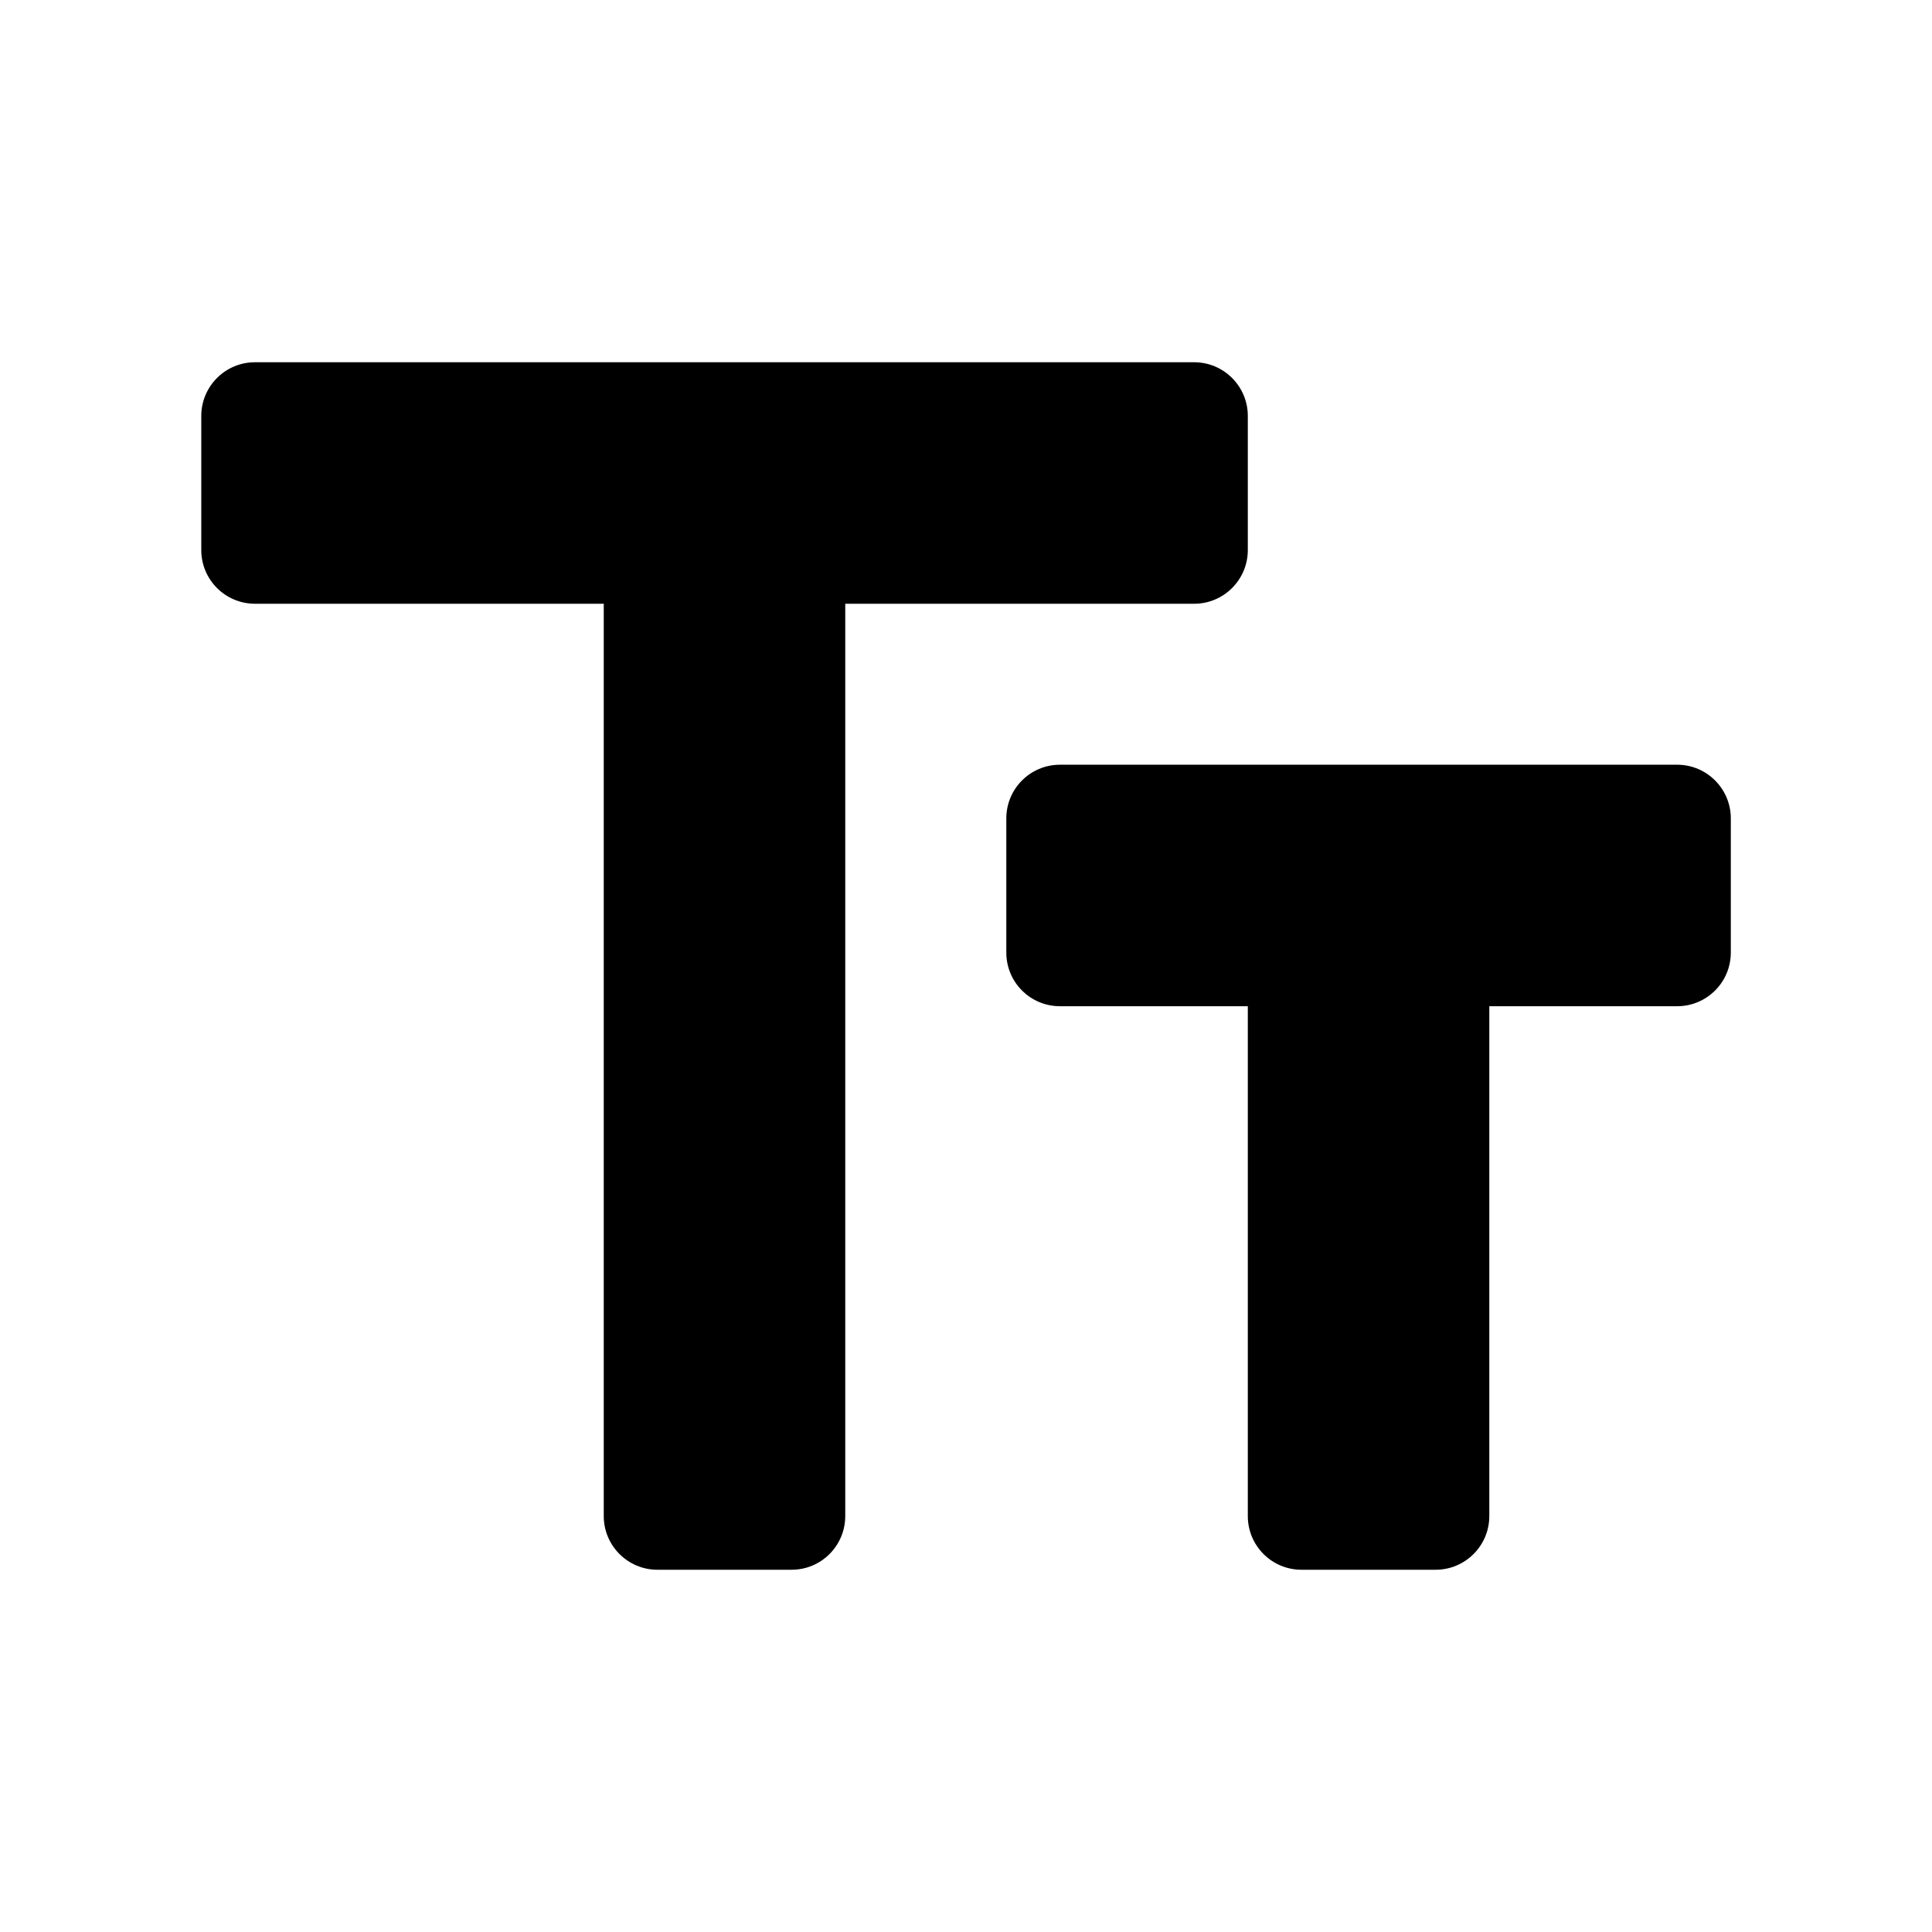
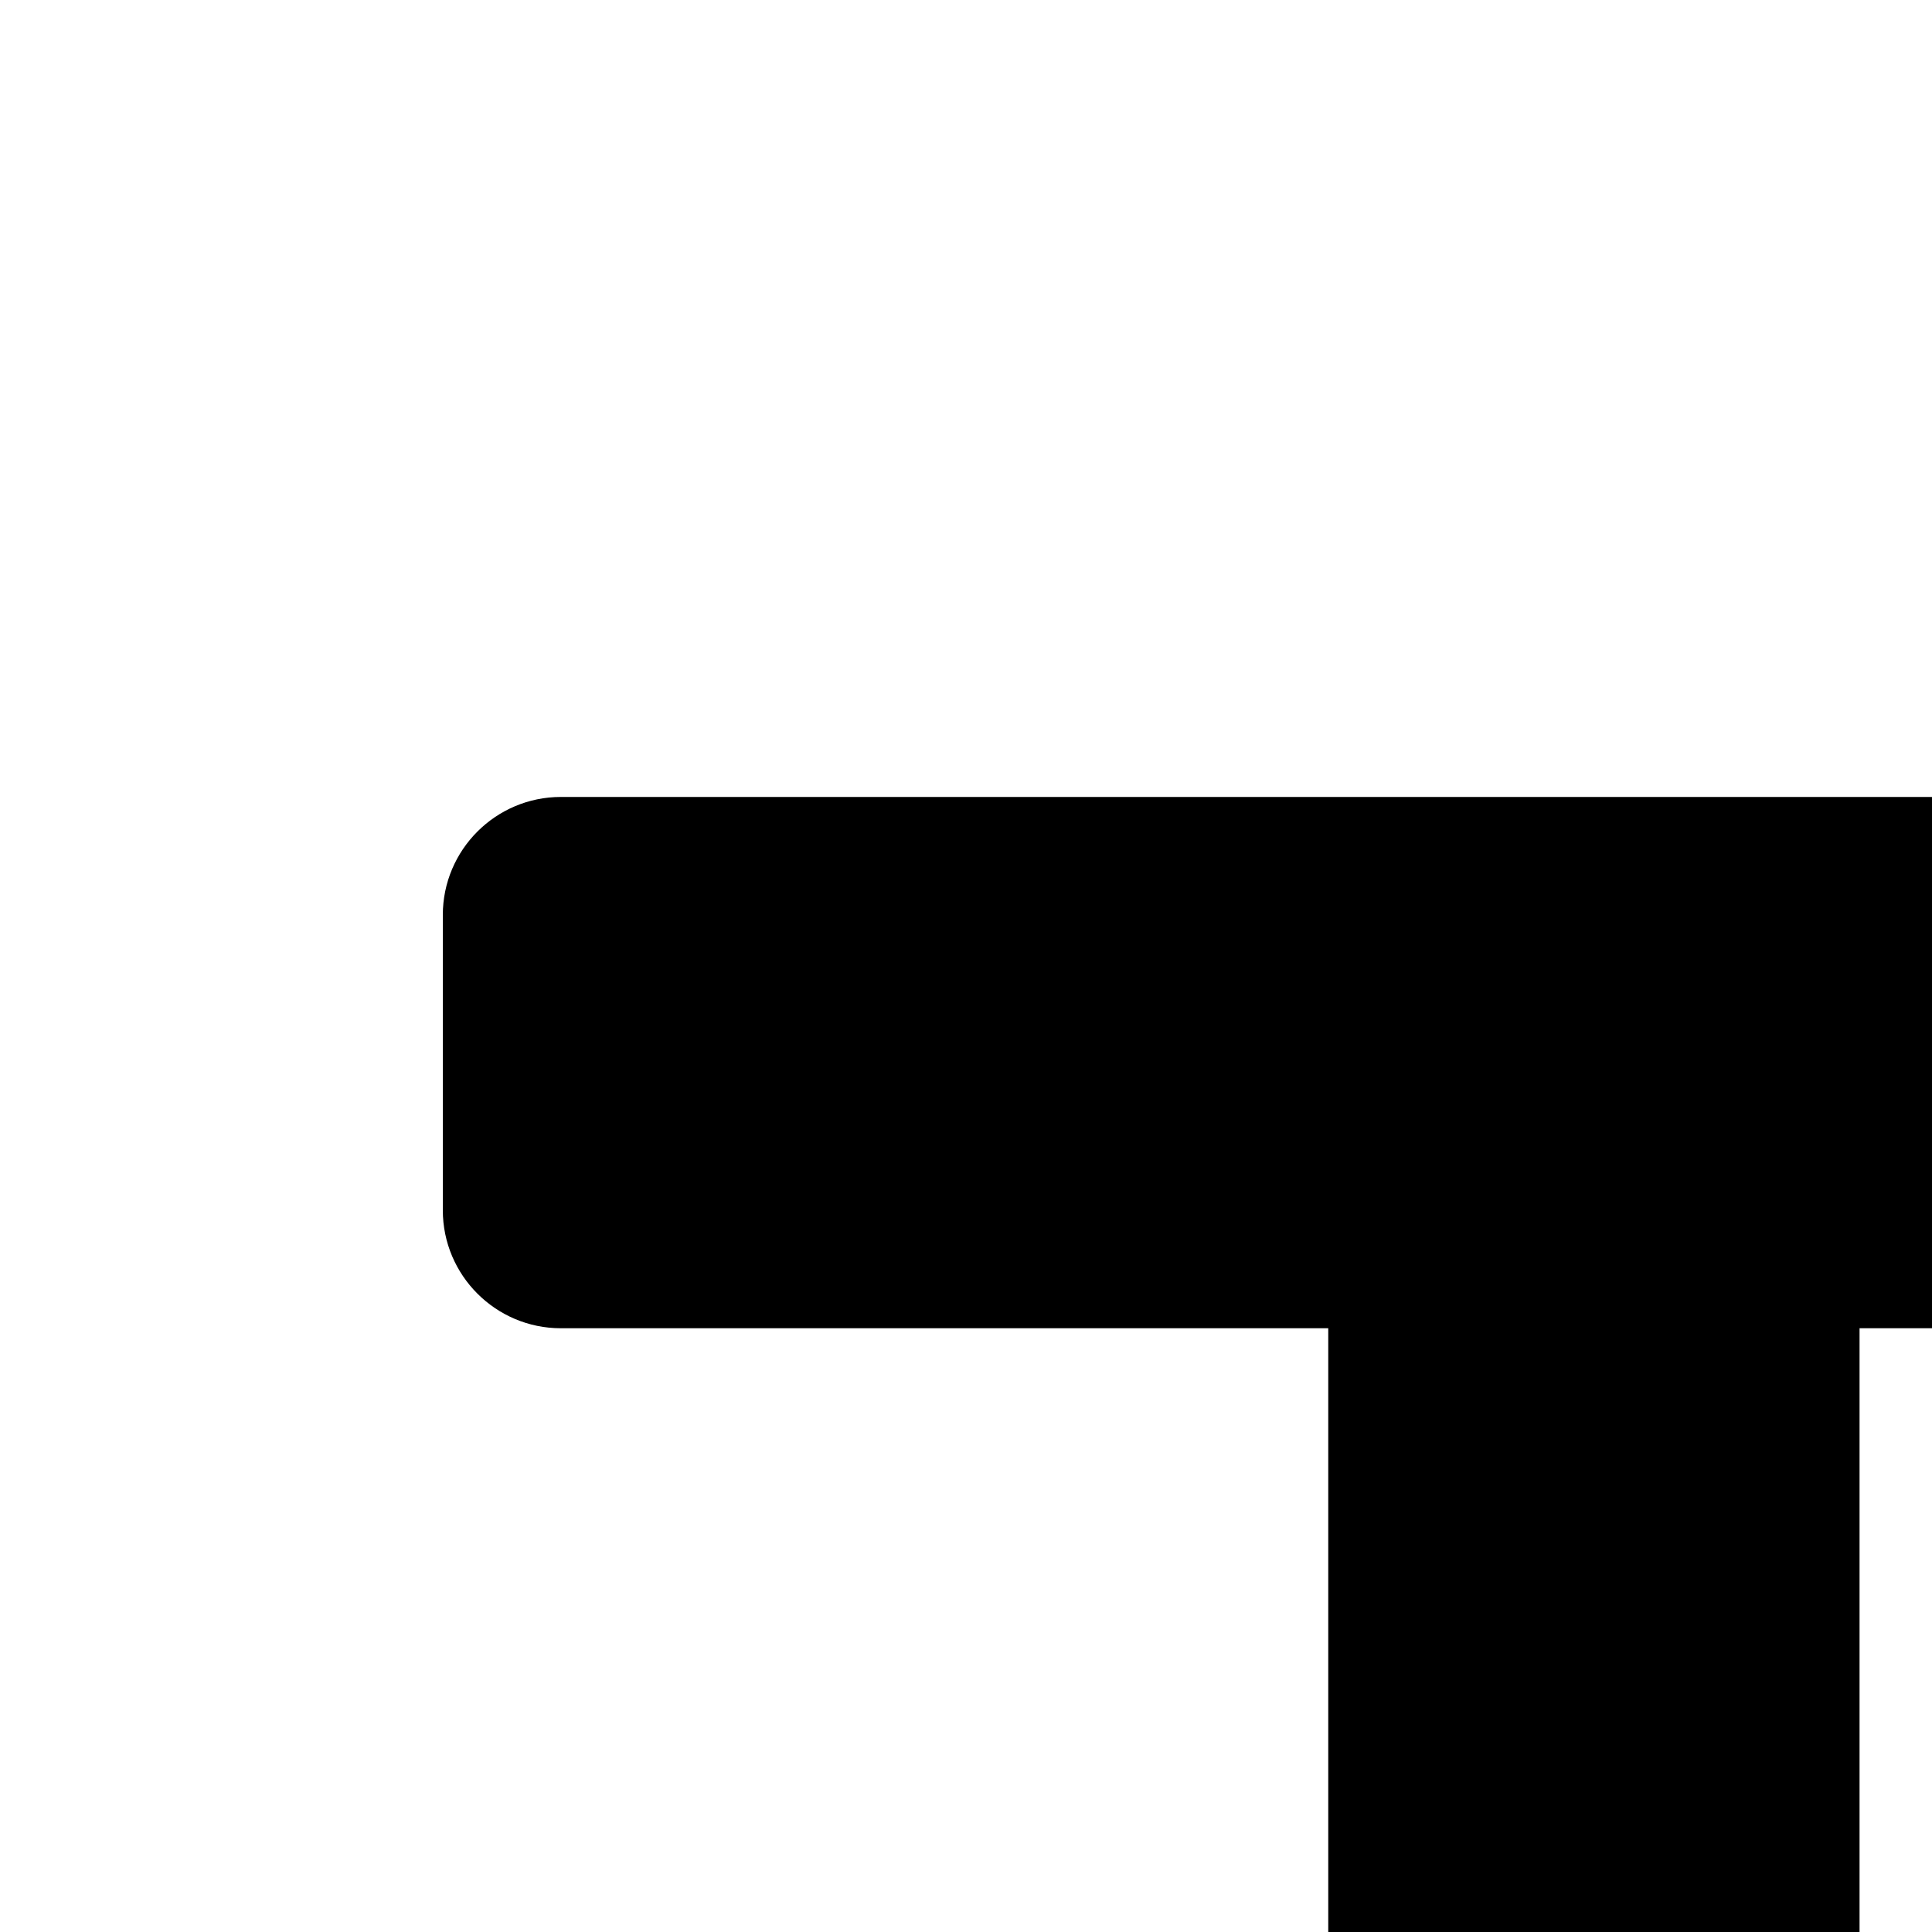
- <svg xmlns="http://www.w3.org/2000/svg" width="10" height="10" viewBox="0 0 22 22" fill="currentColor">
+ <svg xmlns="http://www.w3.org/2000/svg" width="10" height="10" viewBox="0 0 10 10" fill="currentColor">
  <path d="M2.903 4.125C2.566 4.125 2.292 4.399 2.292 4.736V6.264C2.292 6.601 2.566 6.875 2.903 6.875H6.875V17.264C6.875 17.601 7.149 17.875 7.486 17.875H9.014C9.352 17.875 9.625 17.601 9.625 17.264V6.875H13.598C13.935 6.875 14.209 6.601 14.209 6.264V4.736C14.209 4.399 13.935 4.125 13.598 4.125H2.903ZM19.709 9.319C19.709 8.982 19.435 8.708 19.098 8.708H12.07C11.732 8.708 11.459 8.982 11.459 9.319V10.847C11.459 11.185 11.732 11.458 12.07 11.458H14.209V17.264C14.209 17.601 14.482 17.875 14.82 17.875H16.348C16.685 17.875 16.959 17.601 16.959 17.264V11.458H19.098C19.435 11.458 19.709 11.185 19.709 10.847V9.319Z" fill="black" />
</svg>
